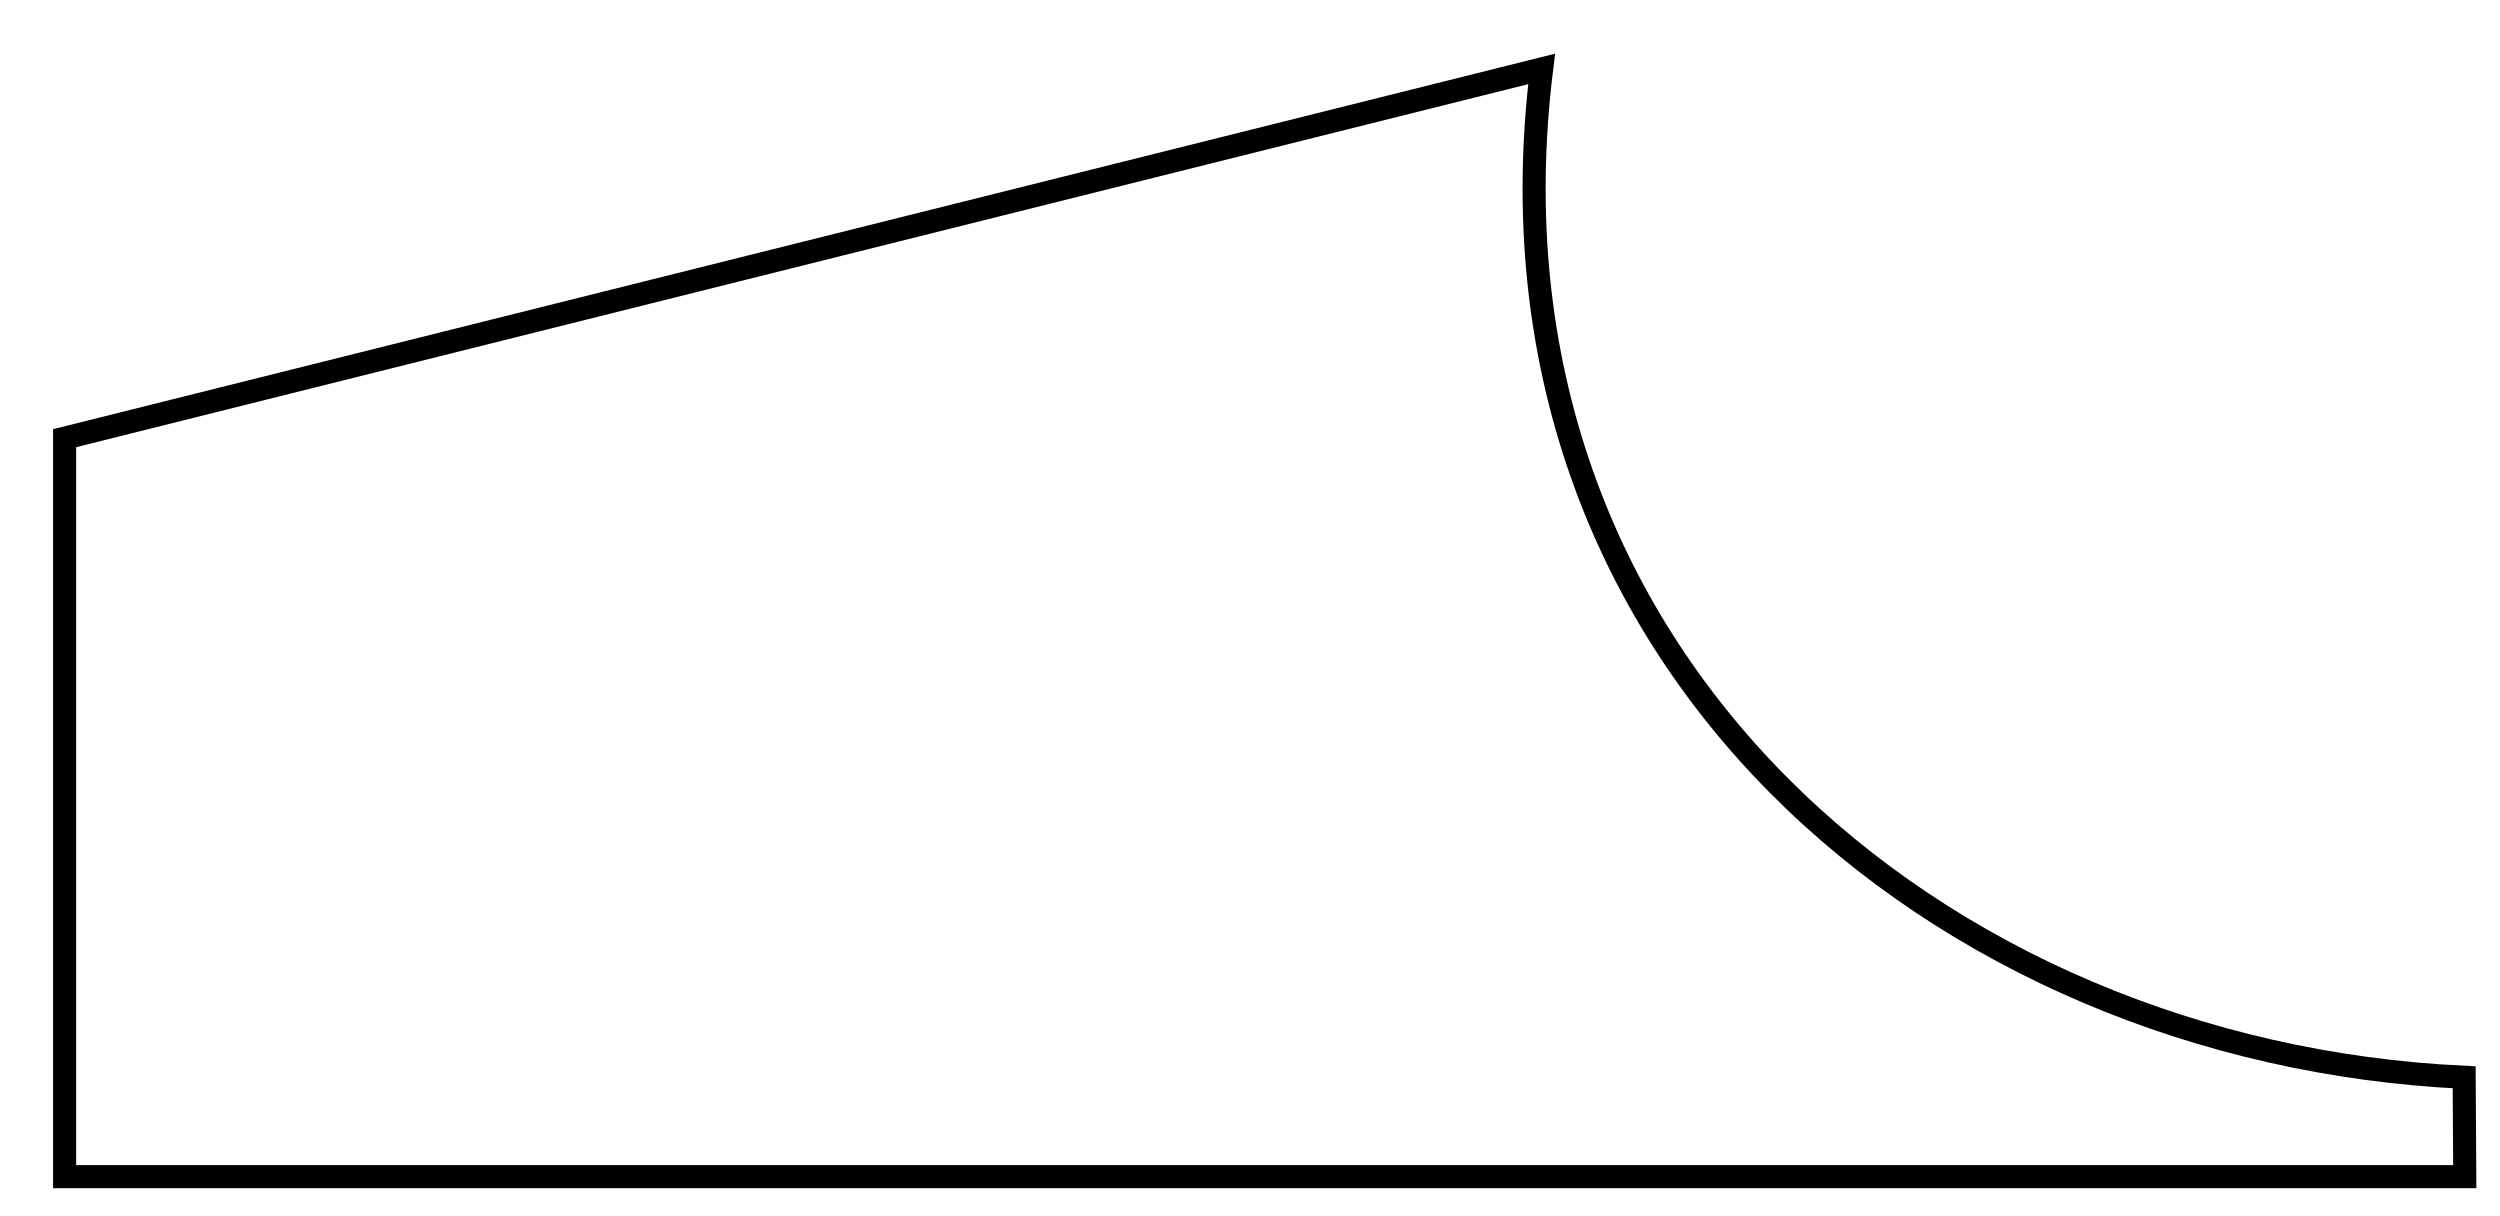
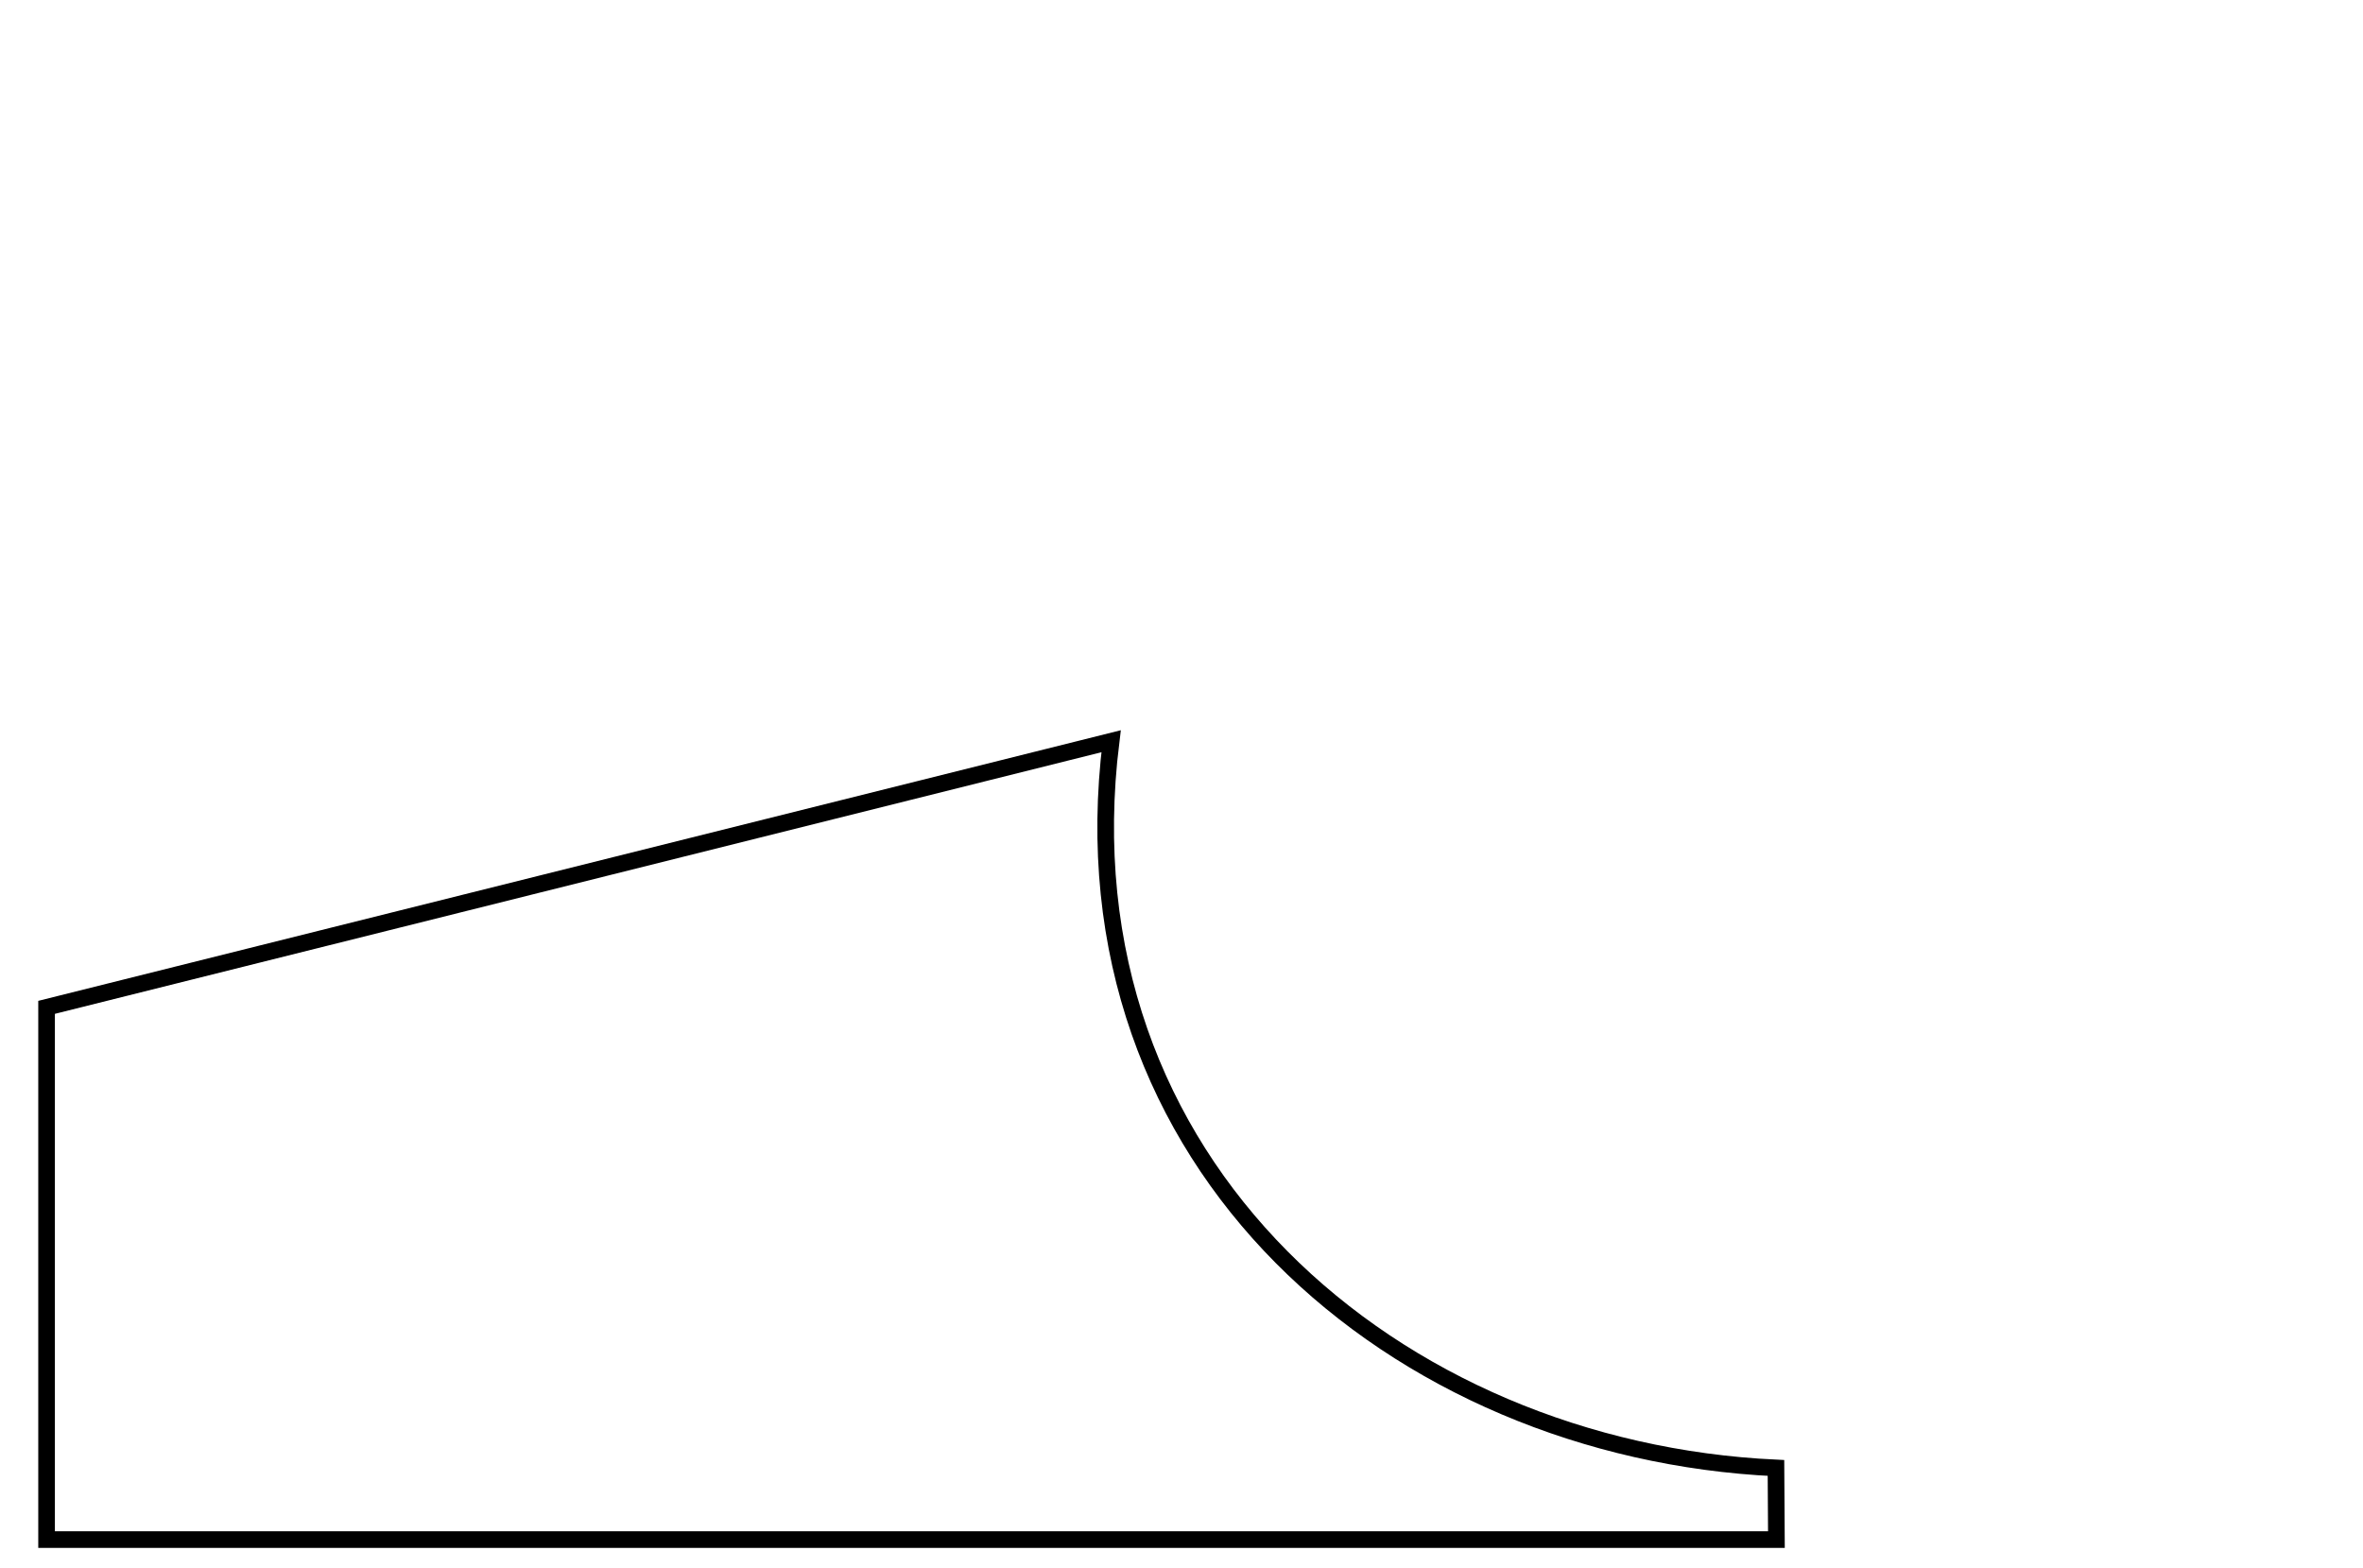
- <svg xmlns="http://www.w3.org/2000/svg" id="Layer_1" width="162.49" height="79.01" viewBox="0 0 162.49 79.01">
-   <path d="M160.2,76.48H4.2V28.48L100.2,4.48c-4.74,38.27,25.74,63.94,59.96,65.54l.04,6.46Z" fill="none" stroke="#000" stroke-miterlimit="10" stroke-width="1.5" />
+ <svg xmlns="http://www.w3.org/2000/svg" id="Layer_1" width="213.1" height="141.38" viewBox="0 0 213.1 141.38">
+   <path d="M160.2,138.85H4.2v-48l96-24c-4.74,38.27,25.74,63.94,59.96,65.54l.04,6.46Z" fill="none" stroke="#000" stroke-miterlimit="10" stroke-width="1.5" />
</svg>
